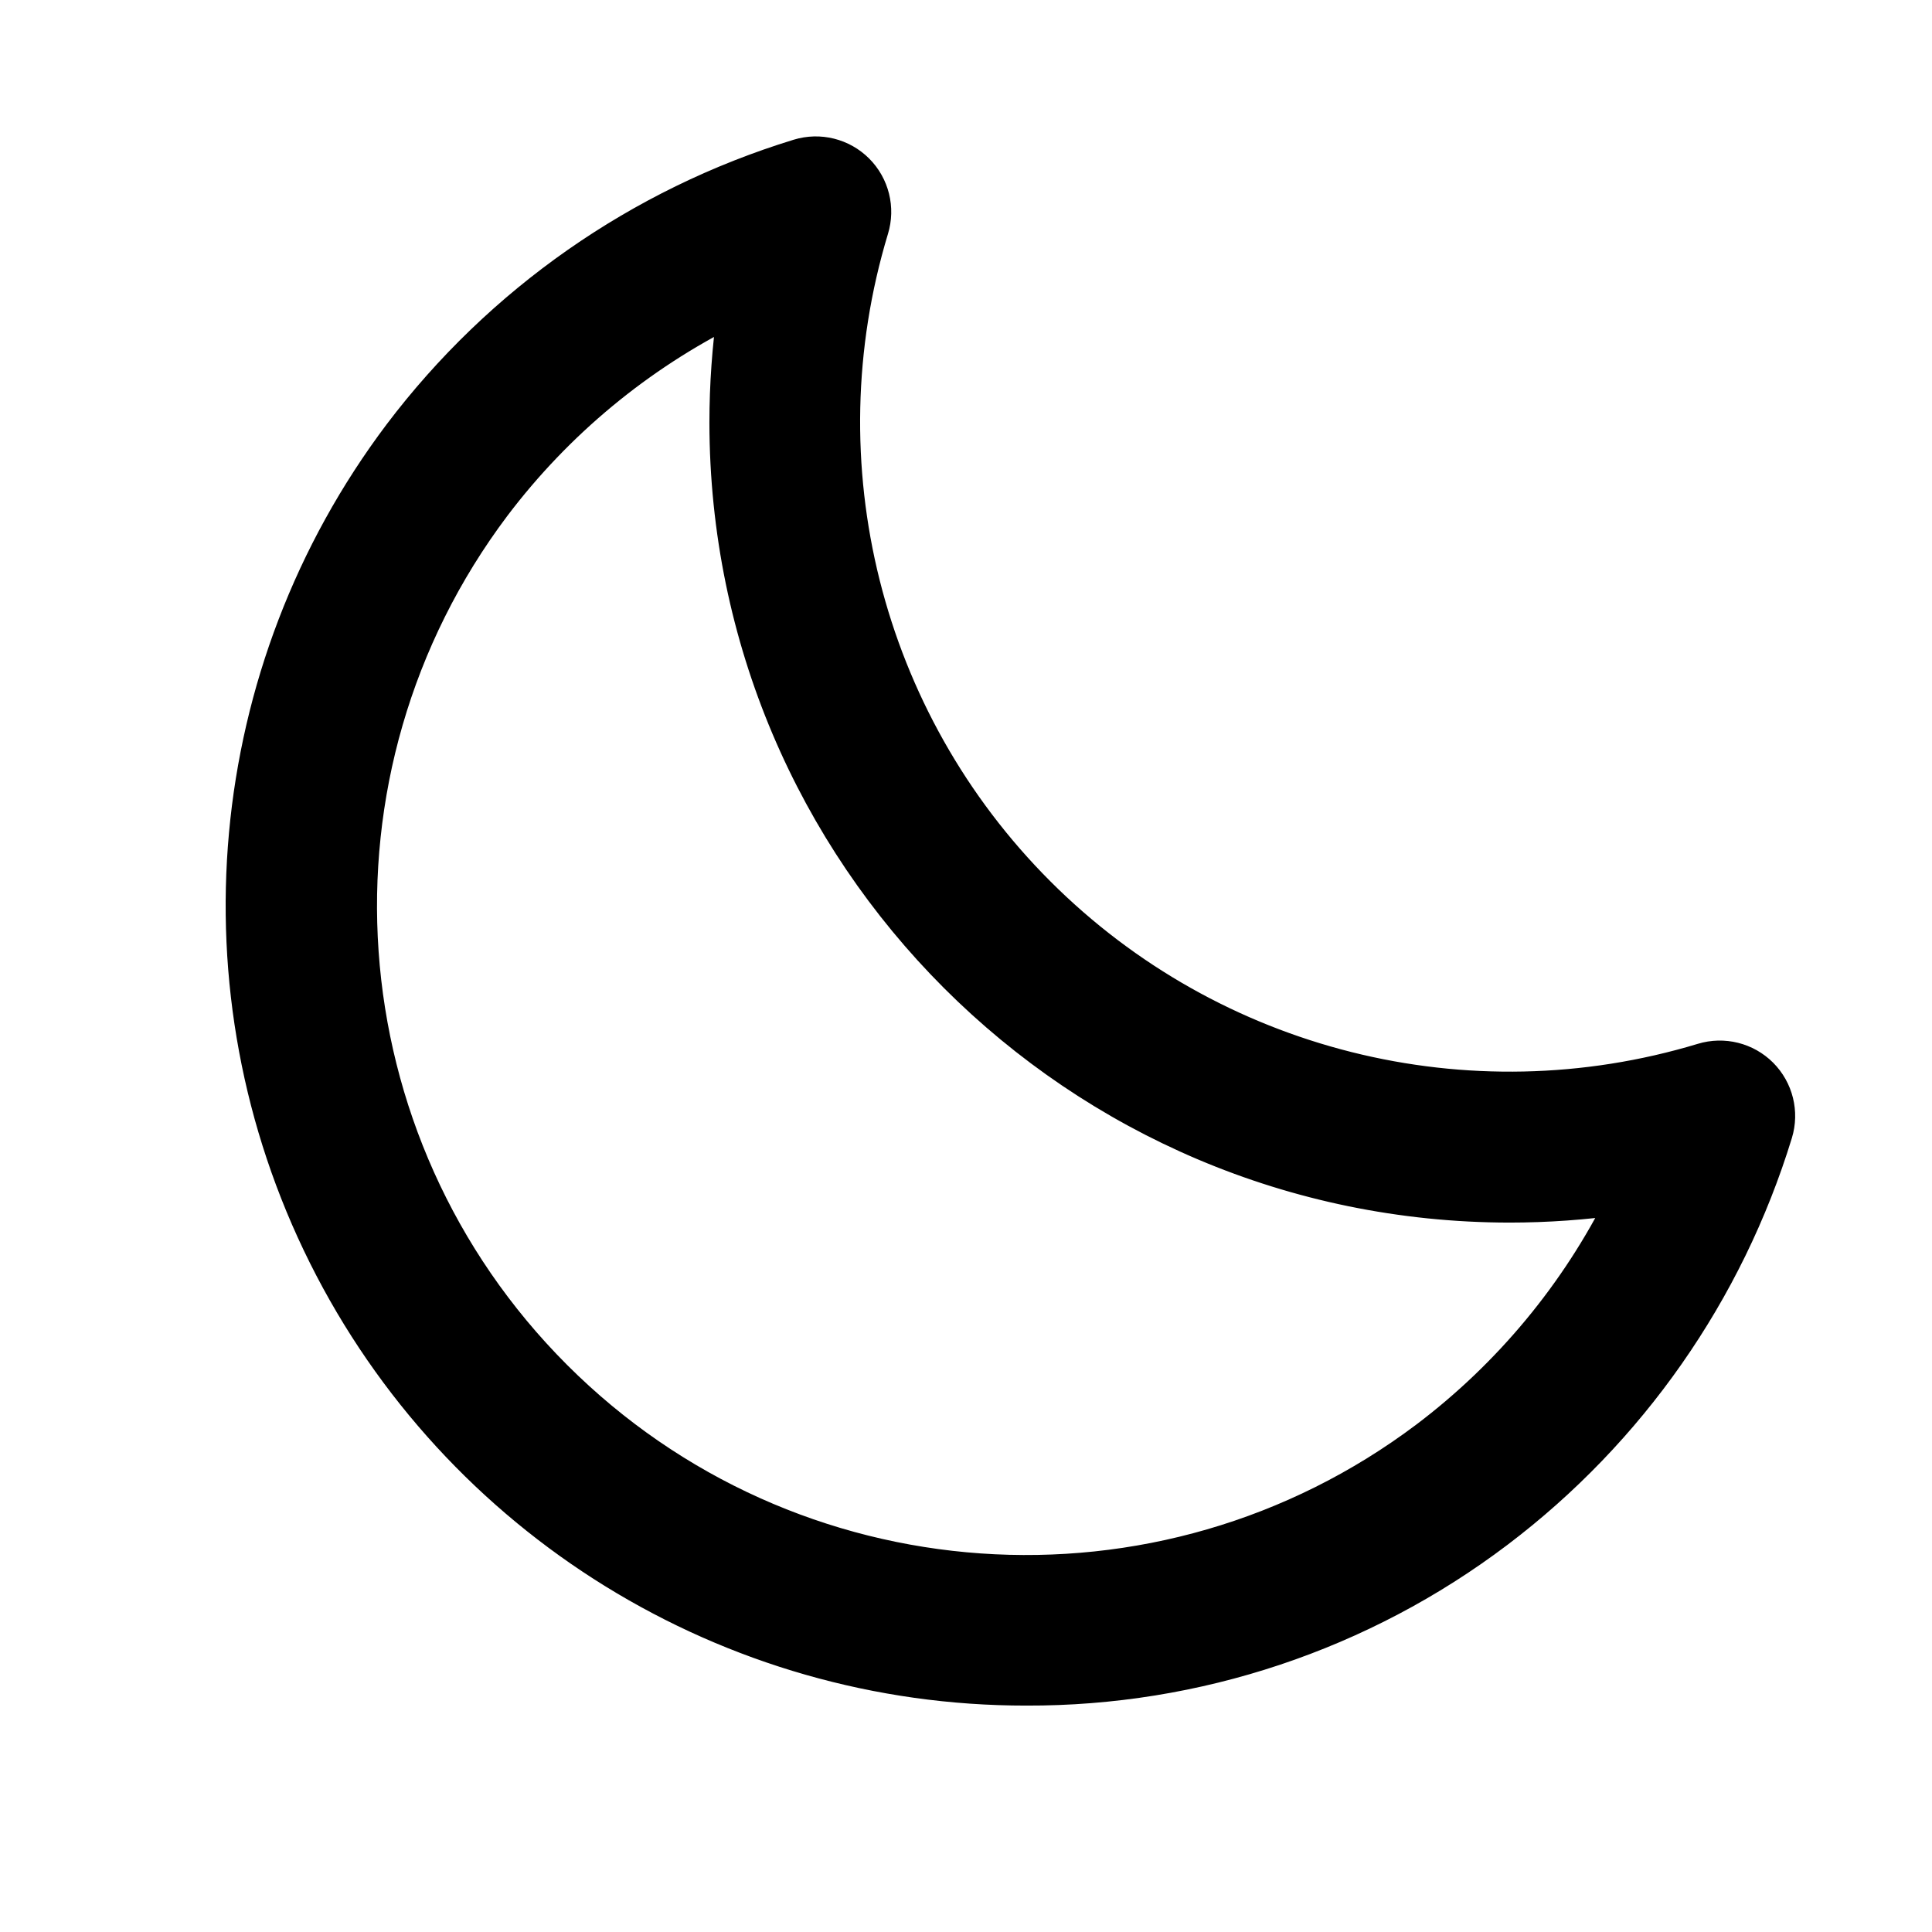
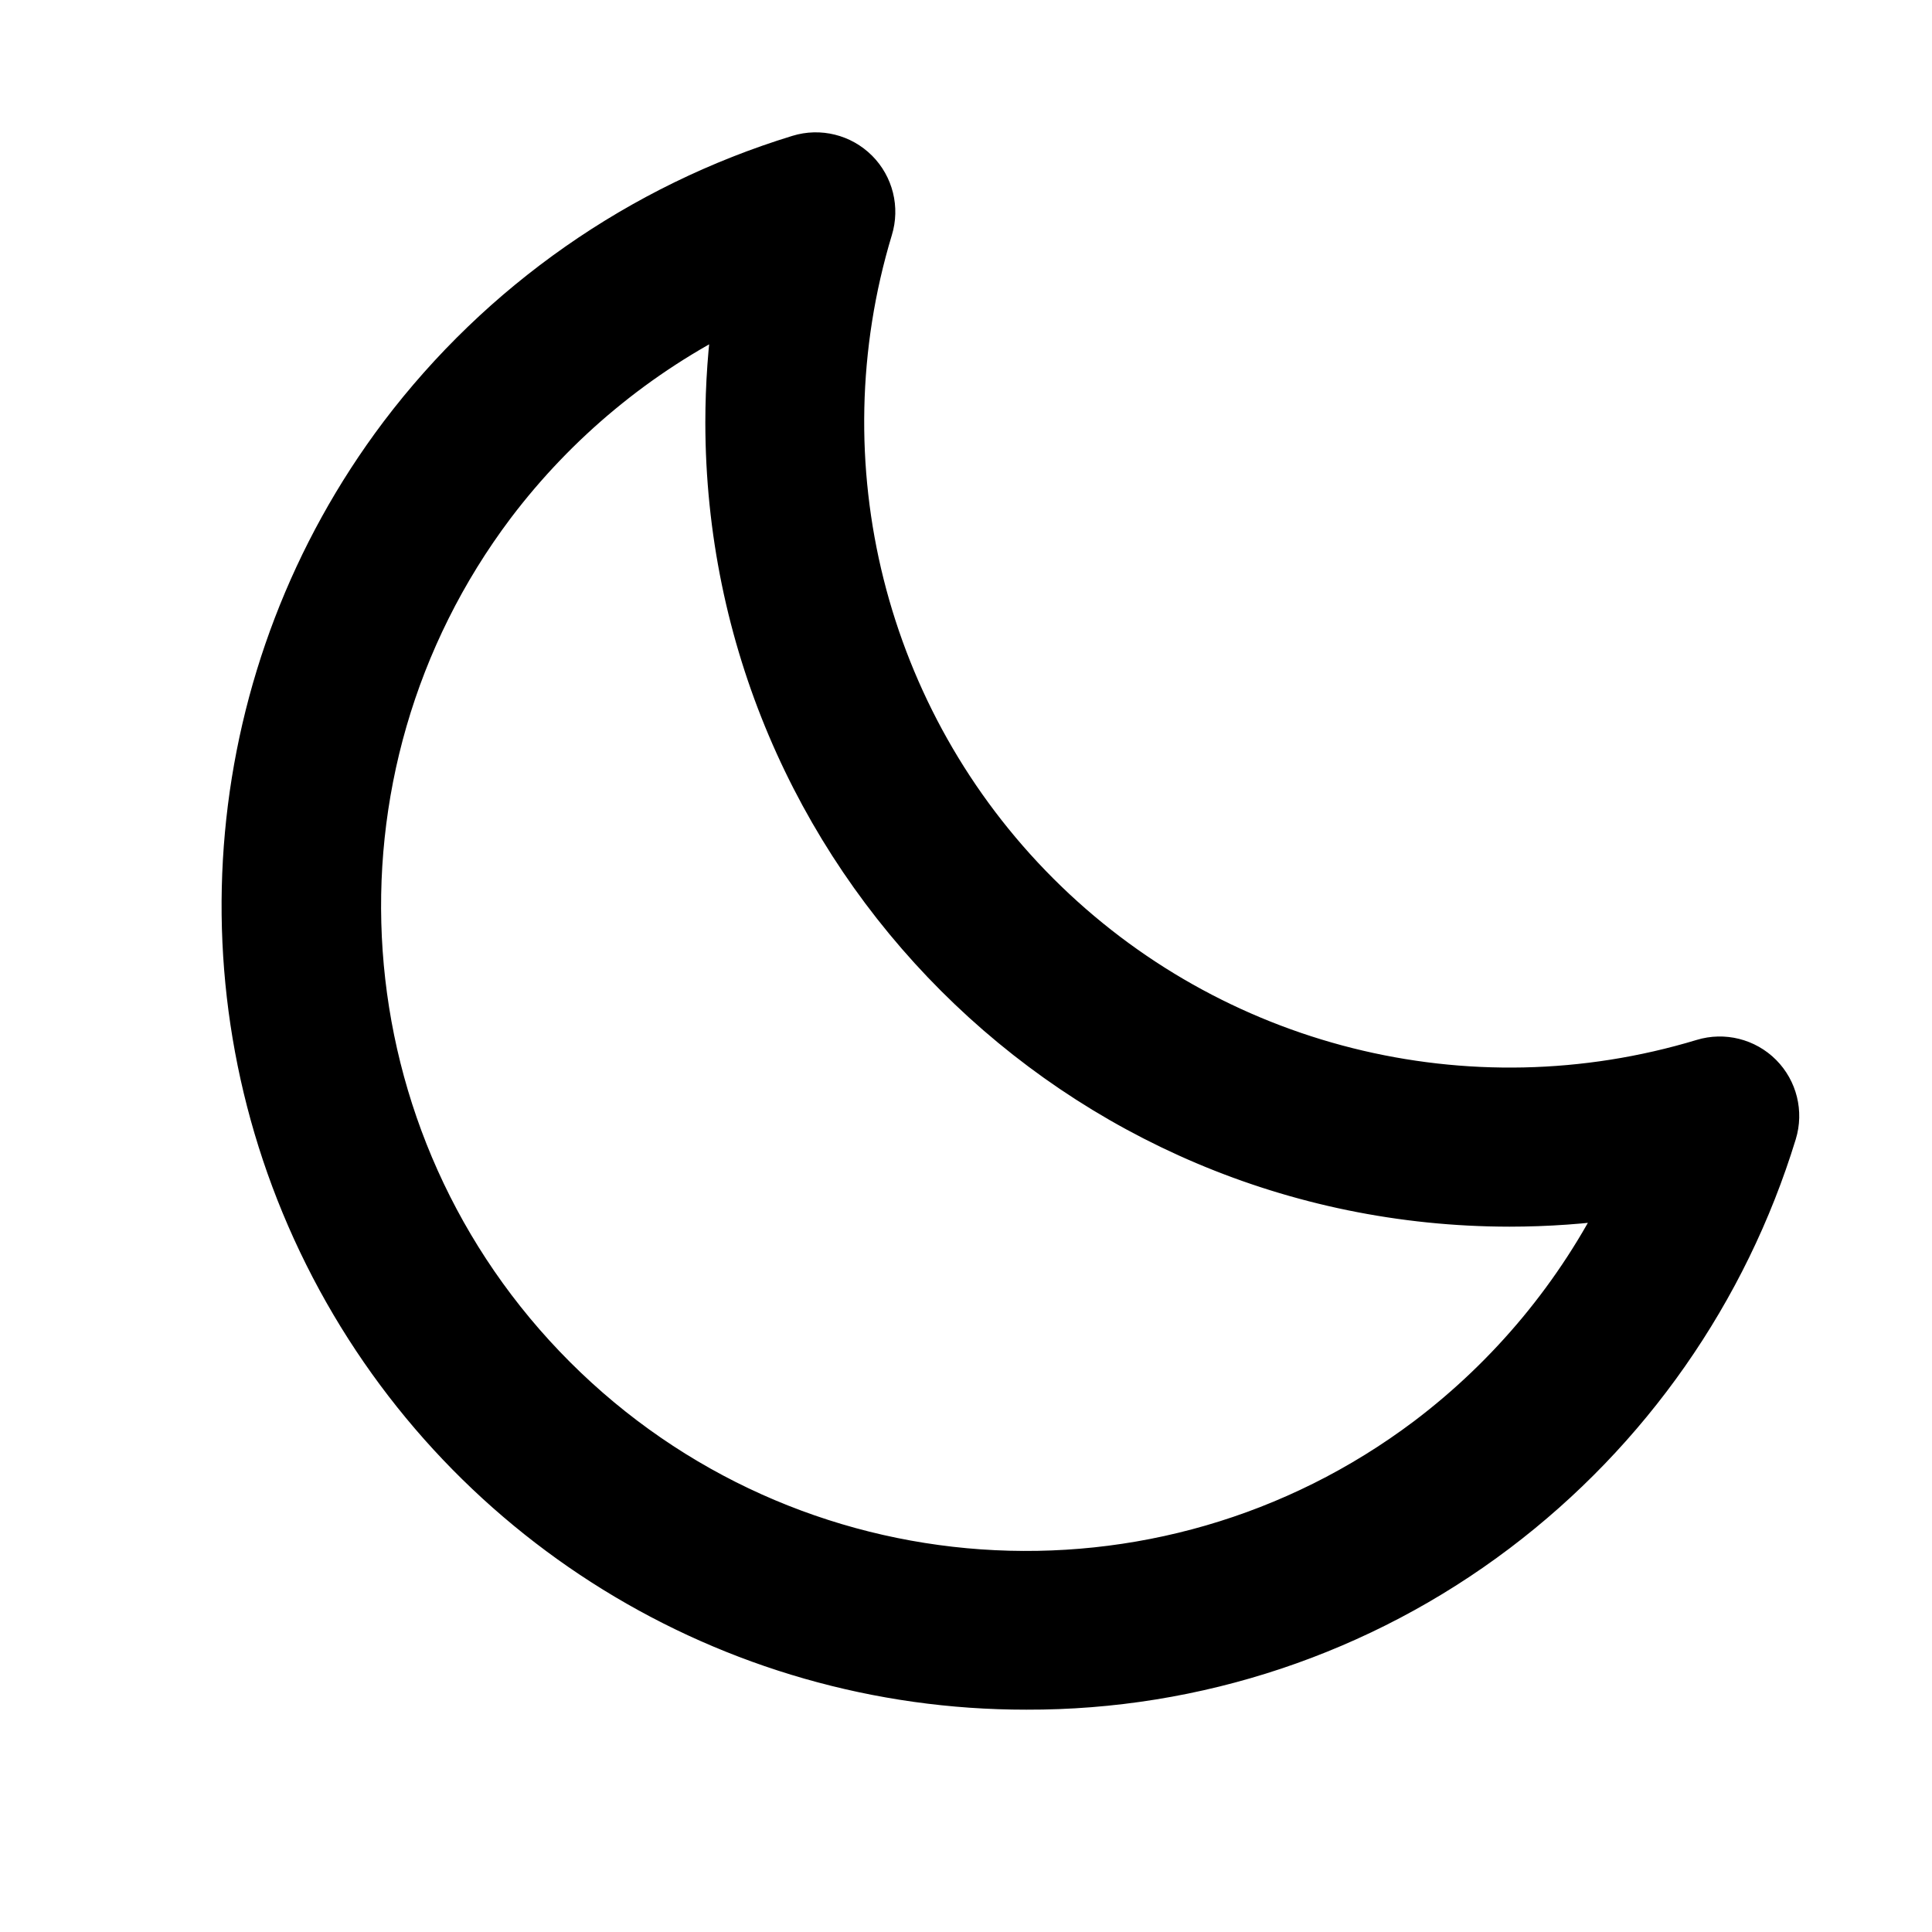
- <svg xmlns="http://www.w3.org/2000/svg" width="32" height="32" fill="#000000" stroke="#000000" stroke-width="4" stroke-linejoin="round" viewBox="0 0 256 256">
+ <svg xmlns="http://www.w3.org/2000/svg" width="32" height="32" fill="currentColor" viewBox="0 0 256 256" stroke="currentColor" stroke-width="5.08" stroke-linejoin="round" stroke-linecap="round">
  <path d="M233.54,142.23a8,8,0,0,0-8-2,88.08,88.08,0,0,1-109.8-109.8,8,8,0,0,0-10-10,104.84,104.84,0,0,0-52.91,37A104,104,0,0,0,136,224a103.09,103.09,0,0,0,62.52-20.88,104.84,104.84,0,0,0,37-52.91A8,8,0,0,0,233.54,142.23ZM188.9,190.34A88,88,0,0,1,65.66,67.11a89,89,0,0,1,31.4-26A106,106,0,0,0,96,56,104.11,104.11,0,0,0,200,160a106,106,0,0,0,14.92-1.06A89,89,0,0,1,188.9,190.34Z" />
</svg>
